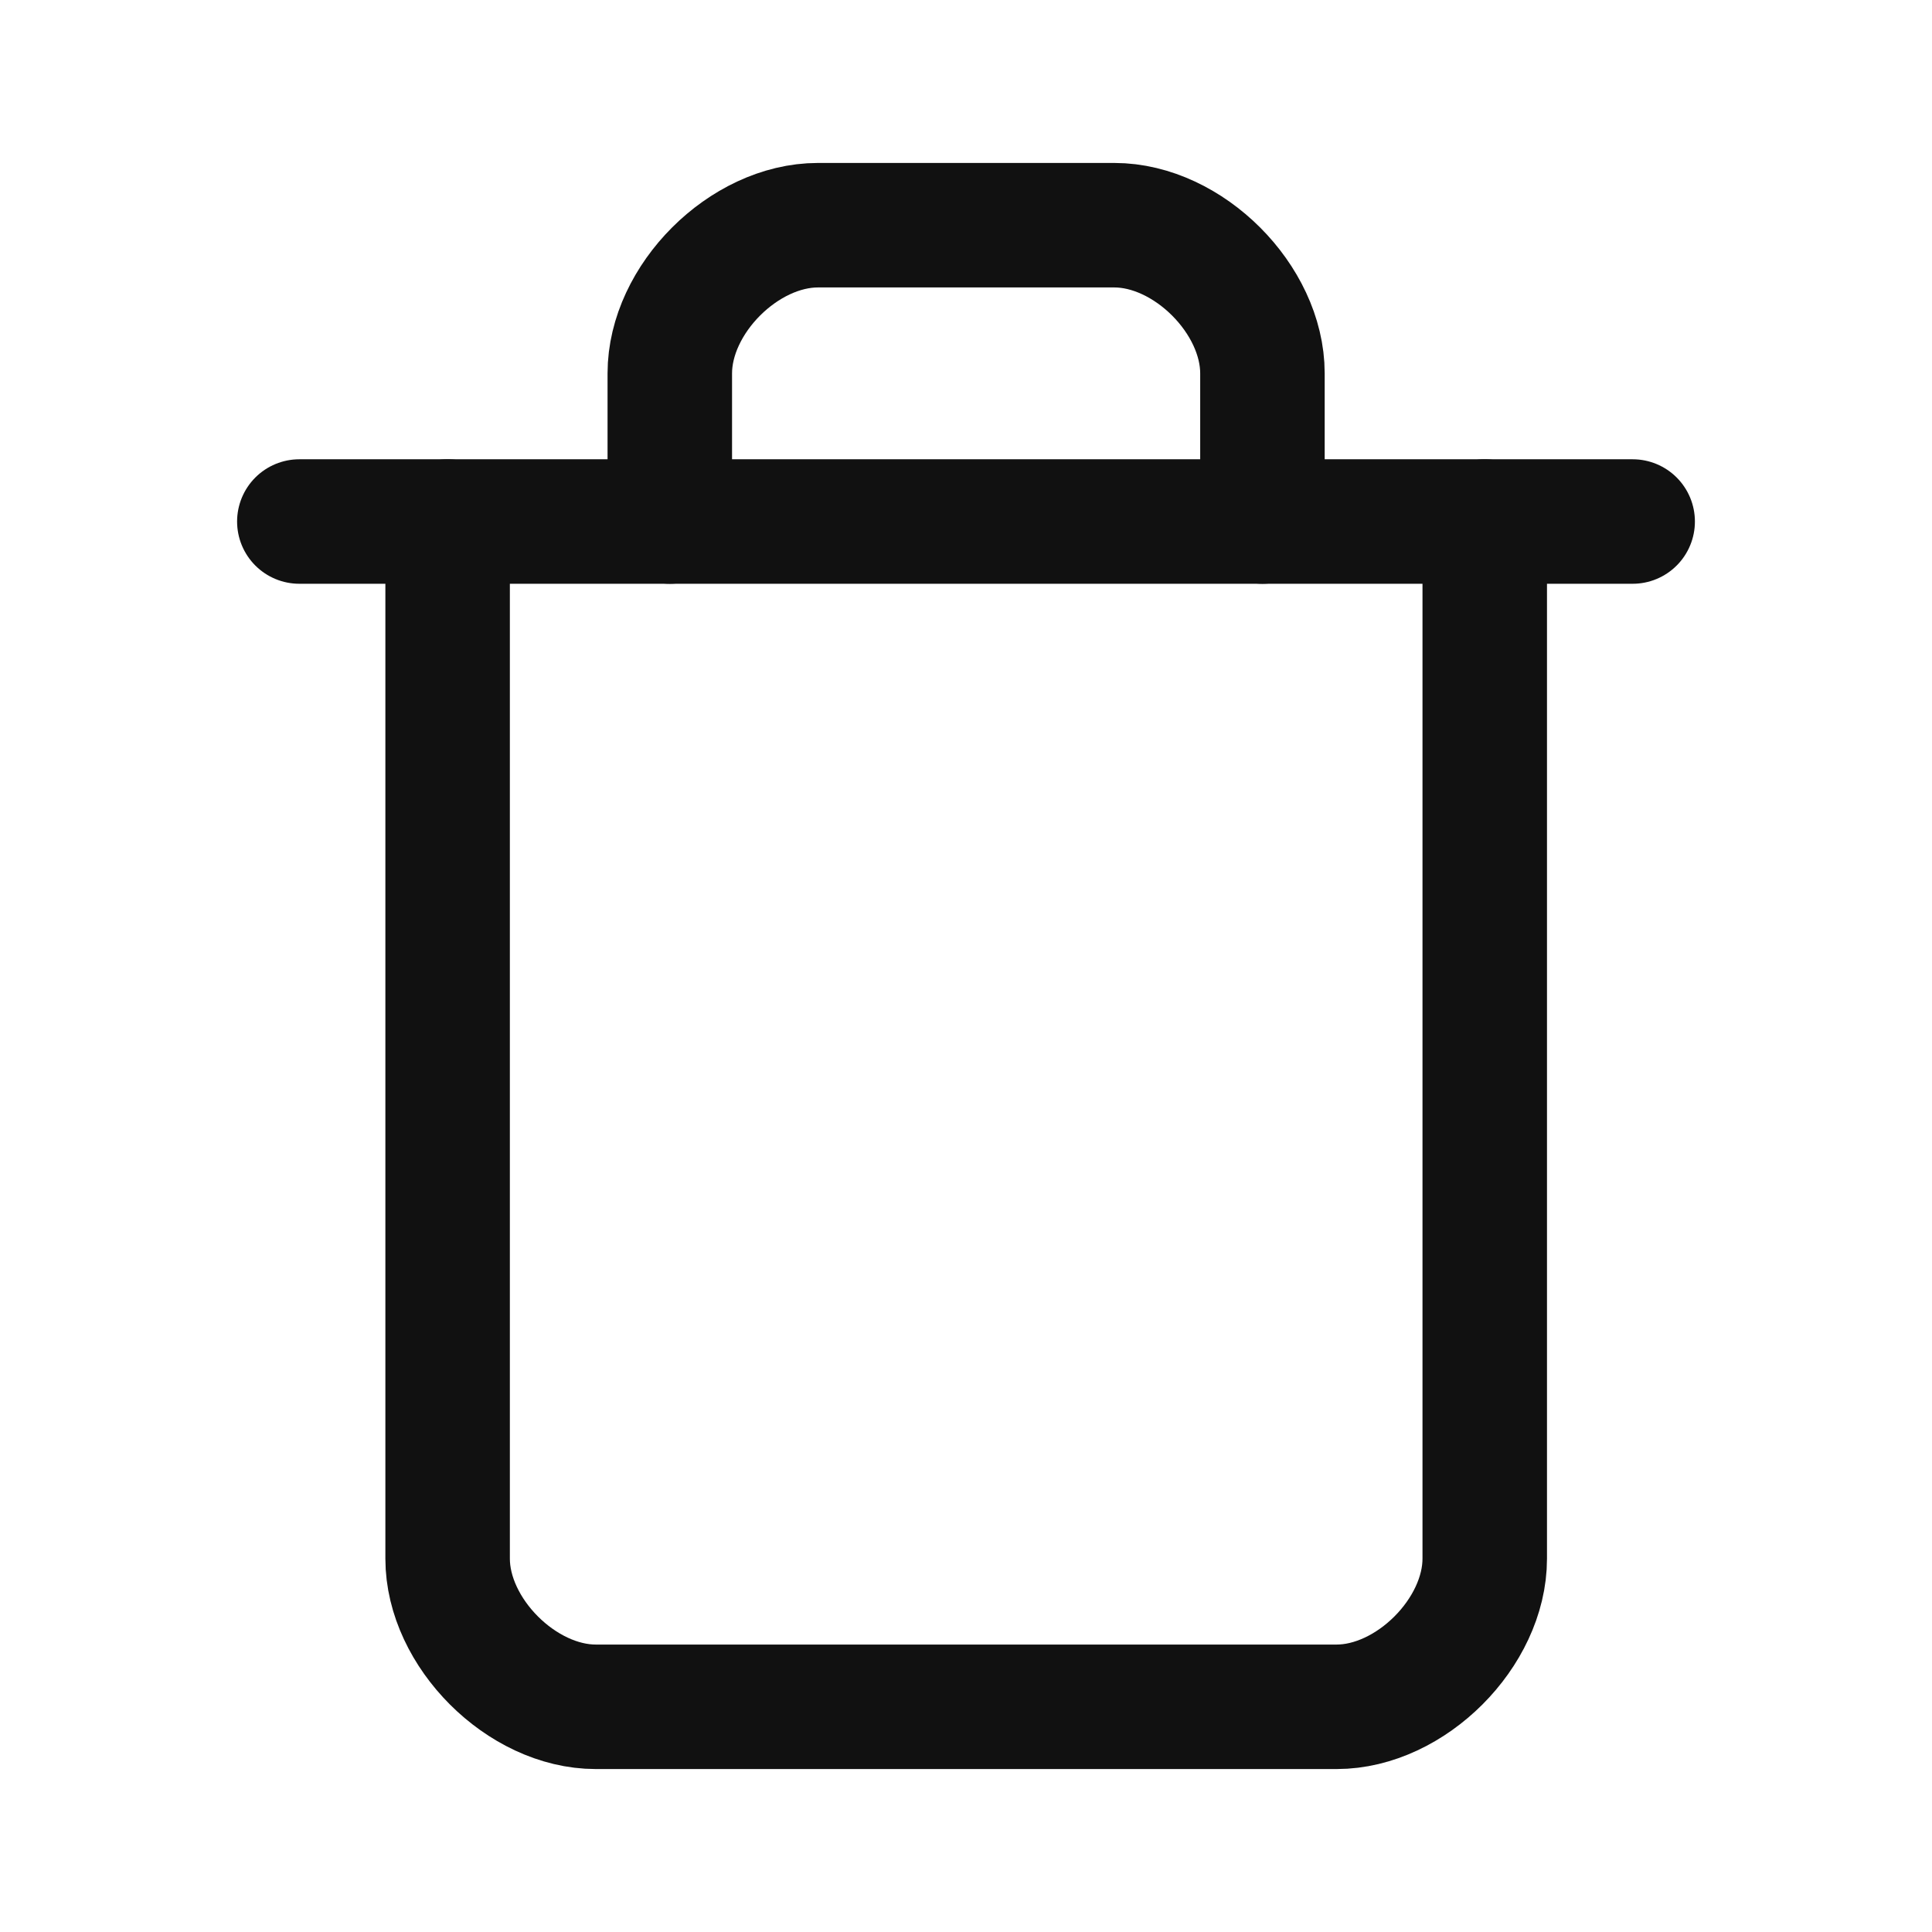
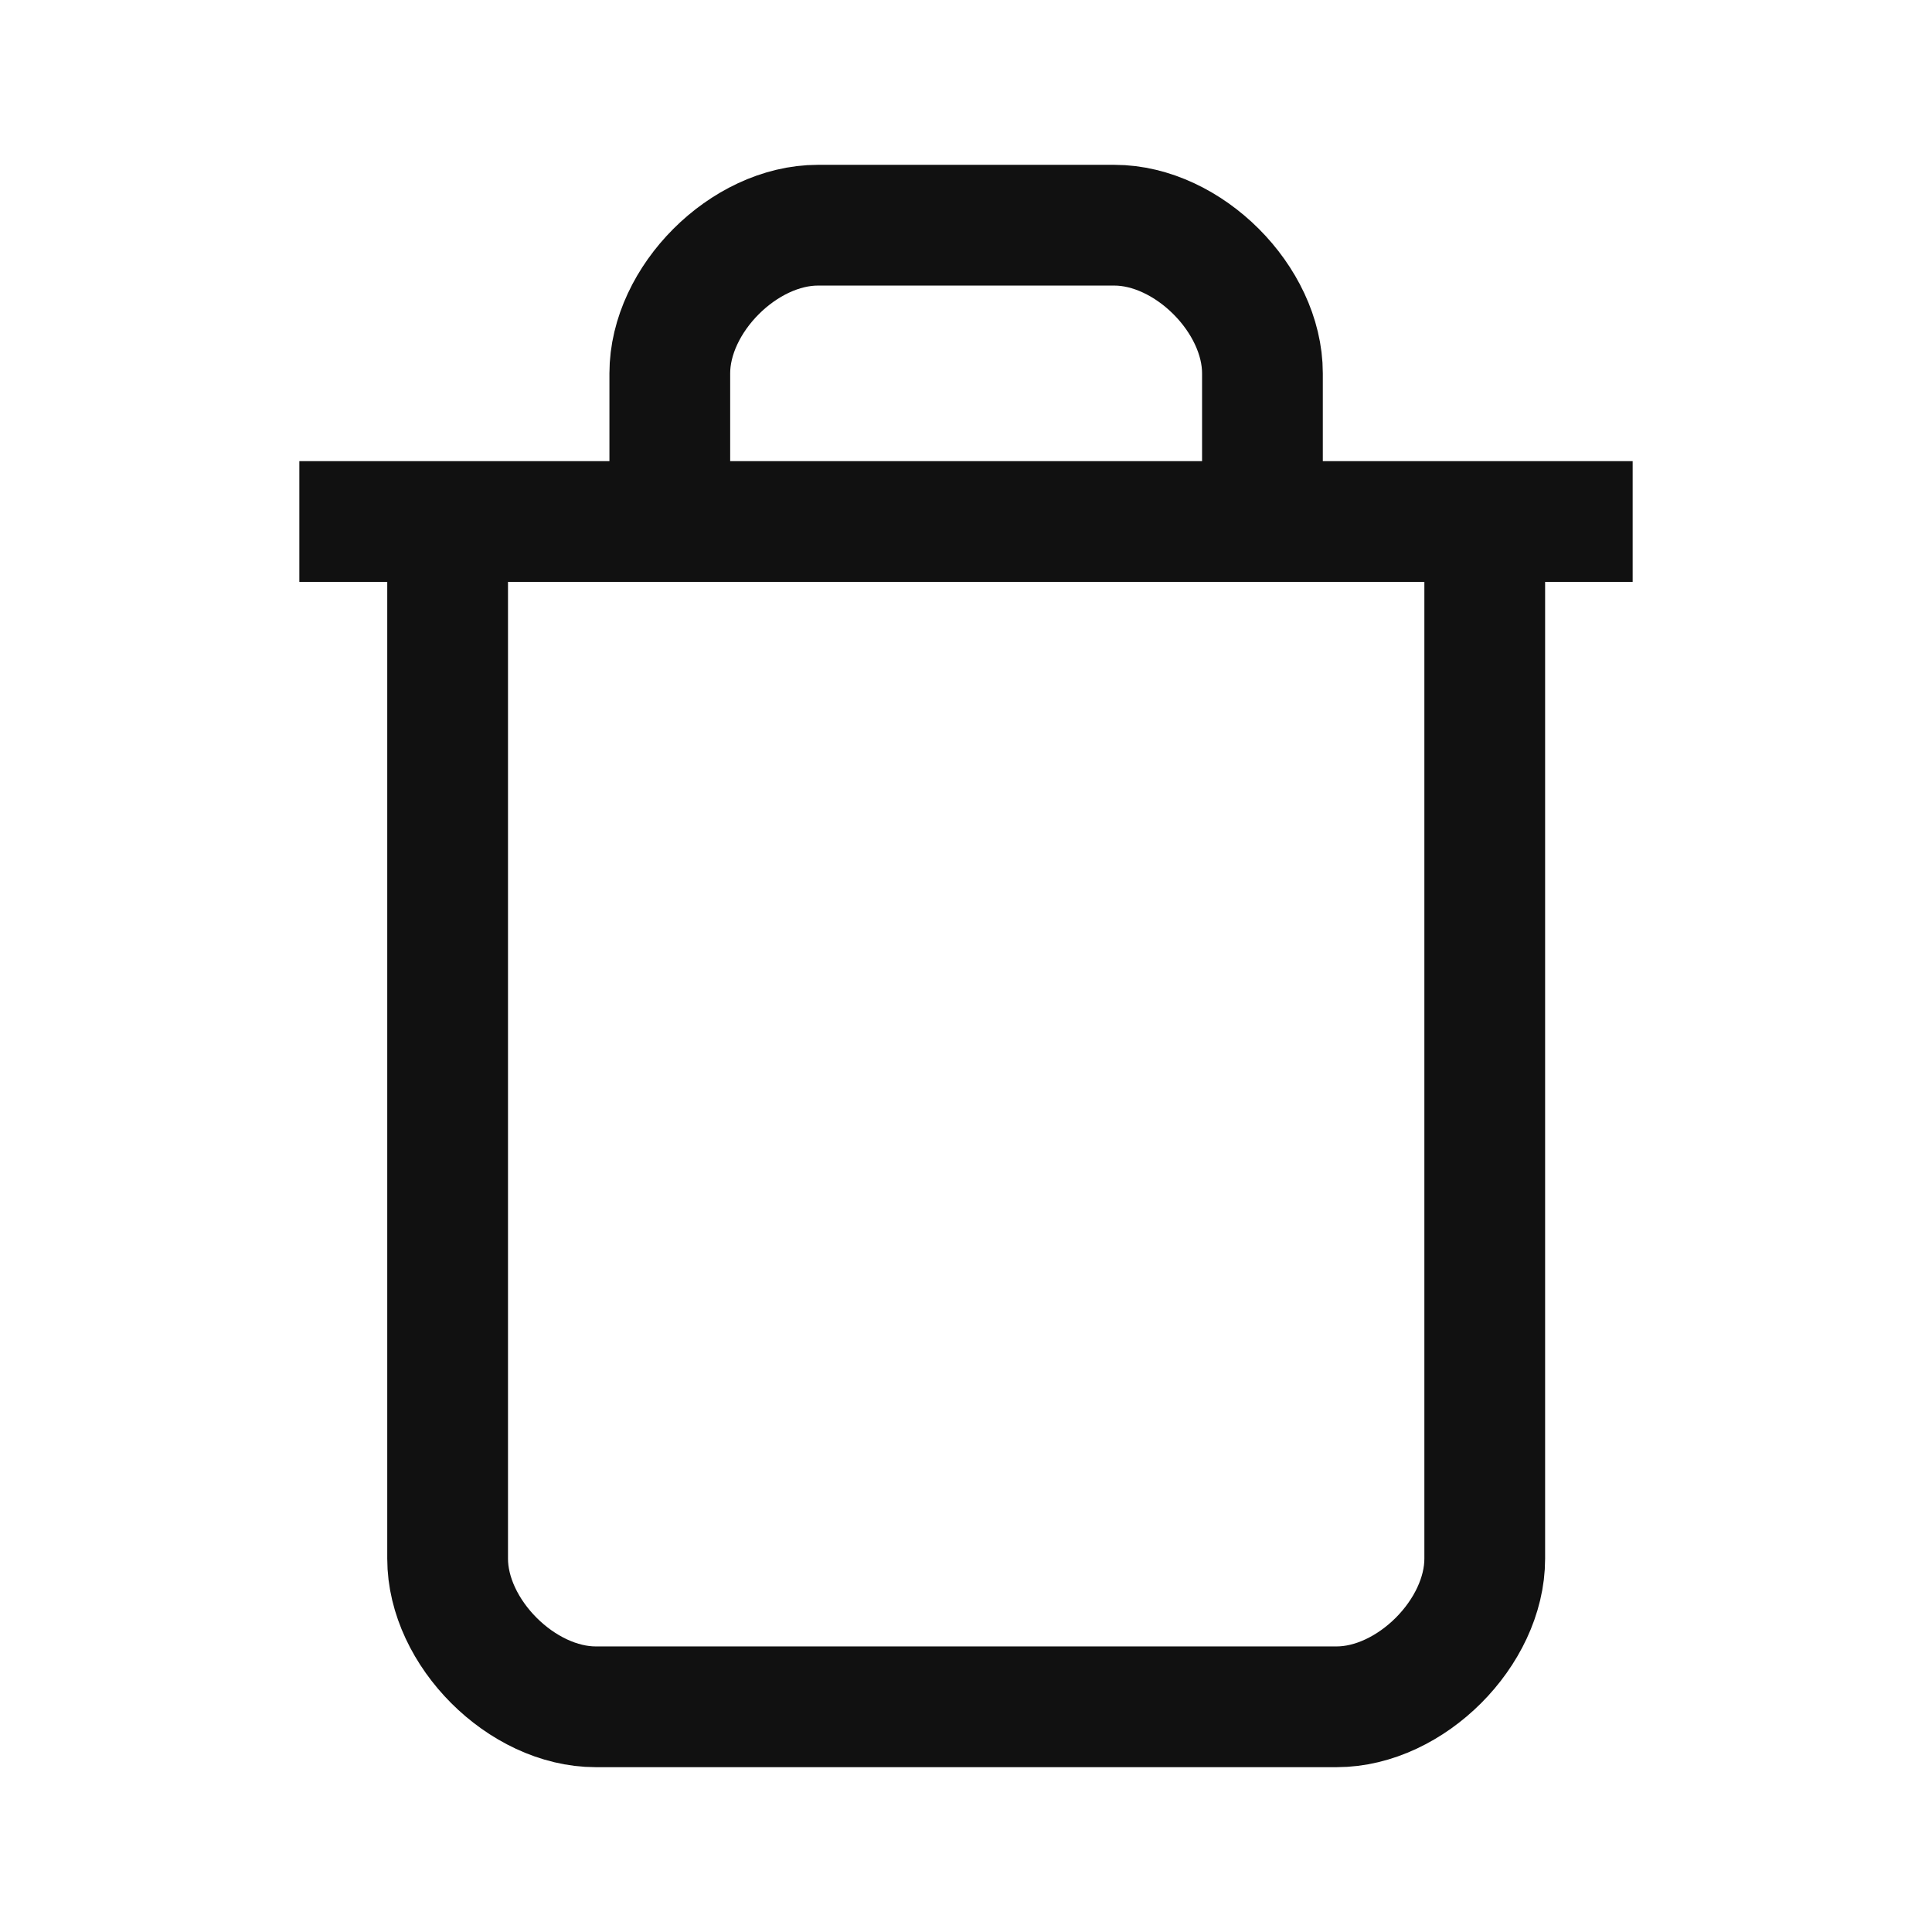
<svg xmlns="http://www.w3.org/2000/svg" width="16" height="16" viewBox="0 0 16 16" fill="none">
  <g id="Frame">
-     <path id="Vector" d="M2.479 4.319H13.521" stroke="#111111" stroke-width="1.031" stroke-linecap="round" stroke-linejoin="round" />
-     <path id="Vector_2" d="M12.296 4.319V12.908C12.296 13.521 11.682 14.135 11.069 14.135H4.934C4.321 14.135 3.707 13.521 3.707 12.908V4.319" stroke="#111111" stroke-width="1.031" stroke-linecap="round" stroke-linejoin="round" />
-     <path id="Vector_3" d="M5.547 4.319V3.092C5.547 2.479 6.16 1.865 6.774 1.865H9.228C9.841 1.865 10.455 2.479 10.455 3.092V4.319" stroke="#111111" stroke-width="1.031" stroke-linecap="round" stroke-linejoin="round" />
+     <path id="Vector" d="M2.479 4.319H13.521" stroke="#111111" strokeWidth="1.031" strokeLinecap="round" strokeLinejoin="round" />
+     <path id="Vector_2" d="M12.296 4.319V12.908C12.296 13.521 11.682 14.135 11.069 14.135H4.934C4.321 14.135 3.707 13.521 3.707 12.908V4.319" stroke="#111111" strokeWidth="1.031" strokeLinecap="round" strokeLinejoin="round" />
+     <path id="Vector_3" d="M5.547 4.319V3.092C5.547 2.479 6.16 1.865 6.774 1.865H9.228C9.841 1.865 10.455 2.479 10.455 3.092V4.319" stroke="#111111" strokeWidth="1.031" strokeLinecap="round" strokeLinejoin="round" />
  </g>
</svg>
